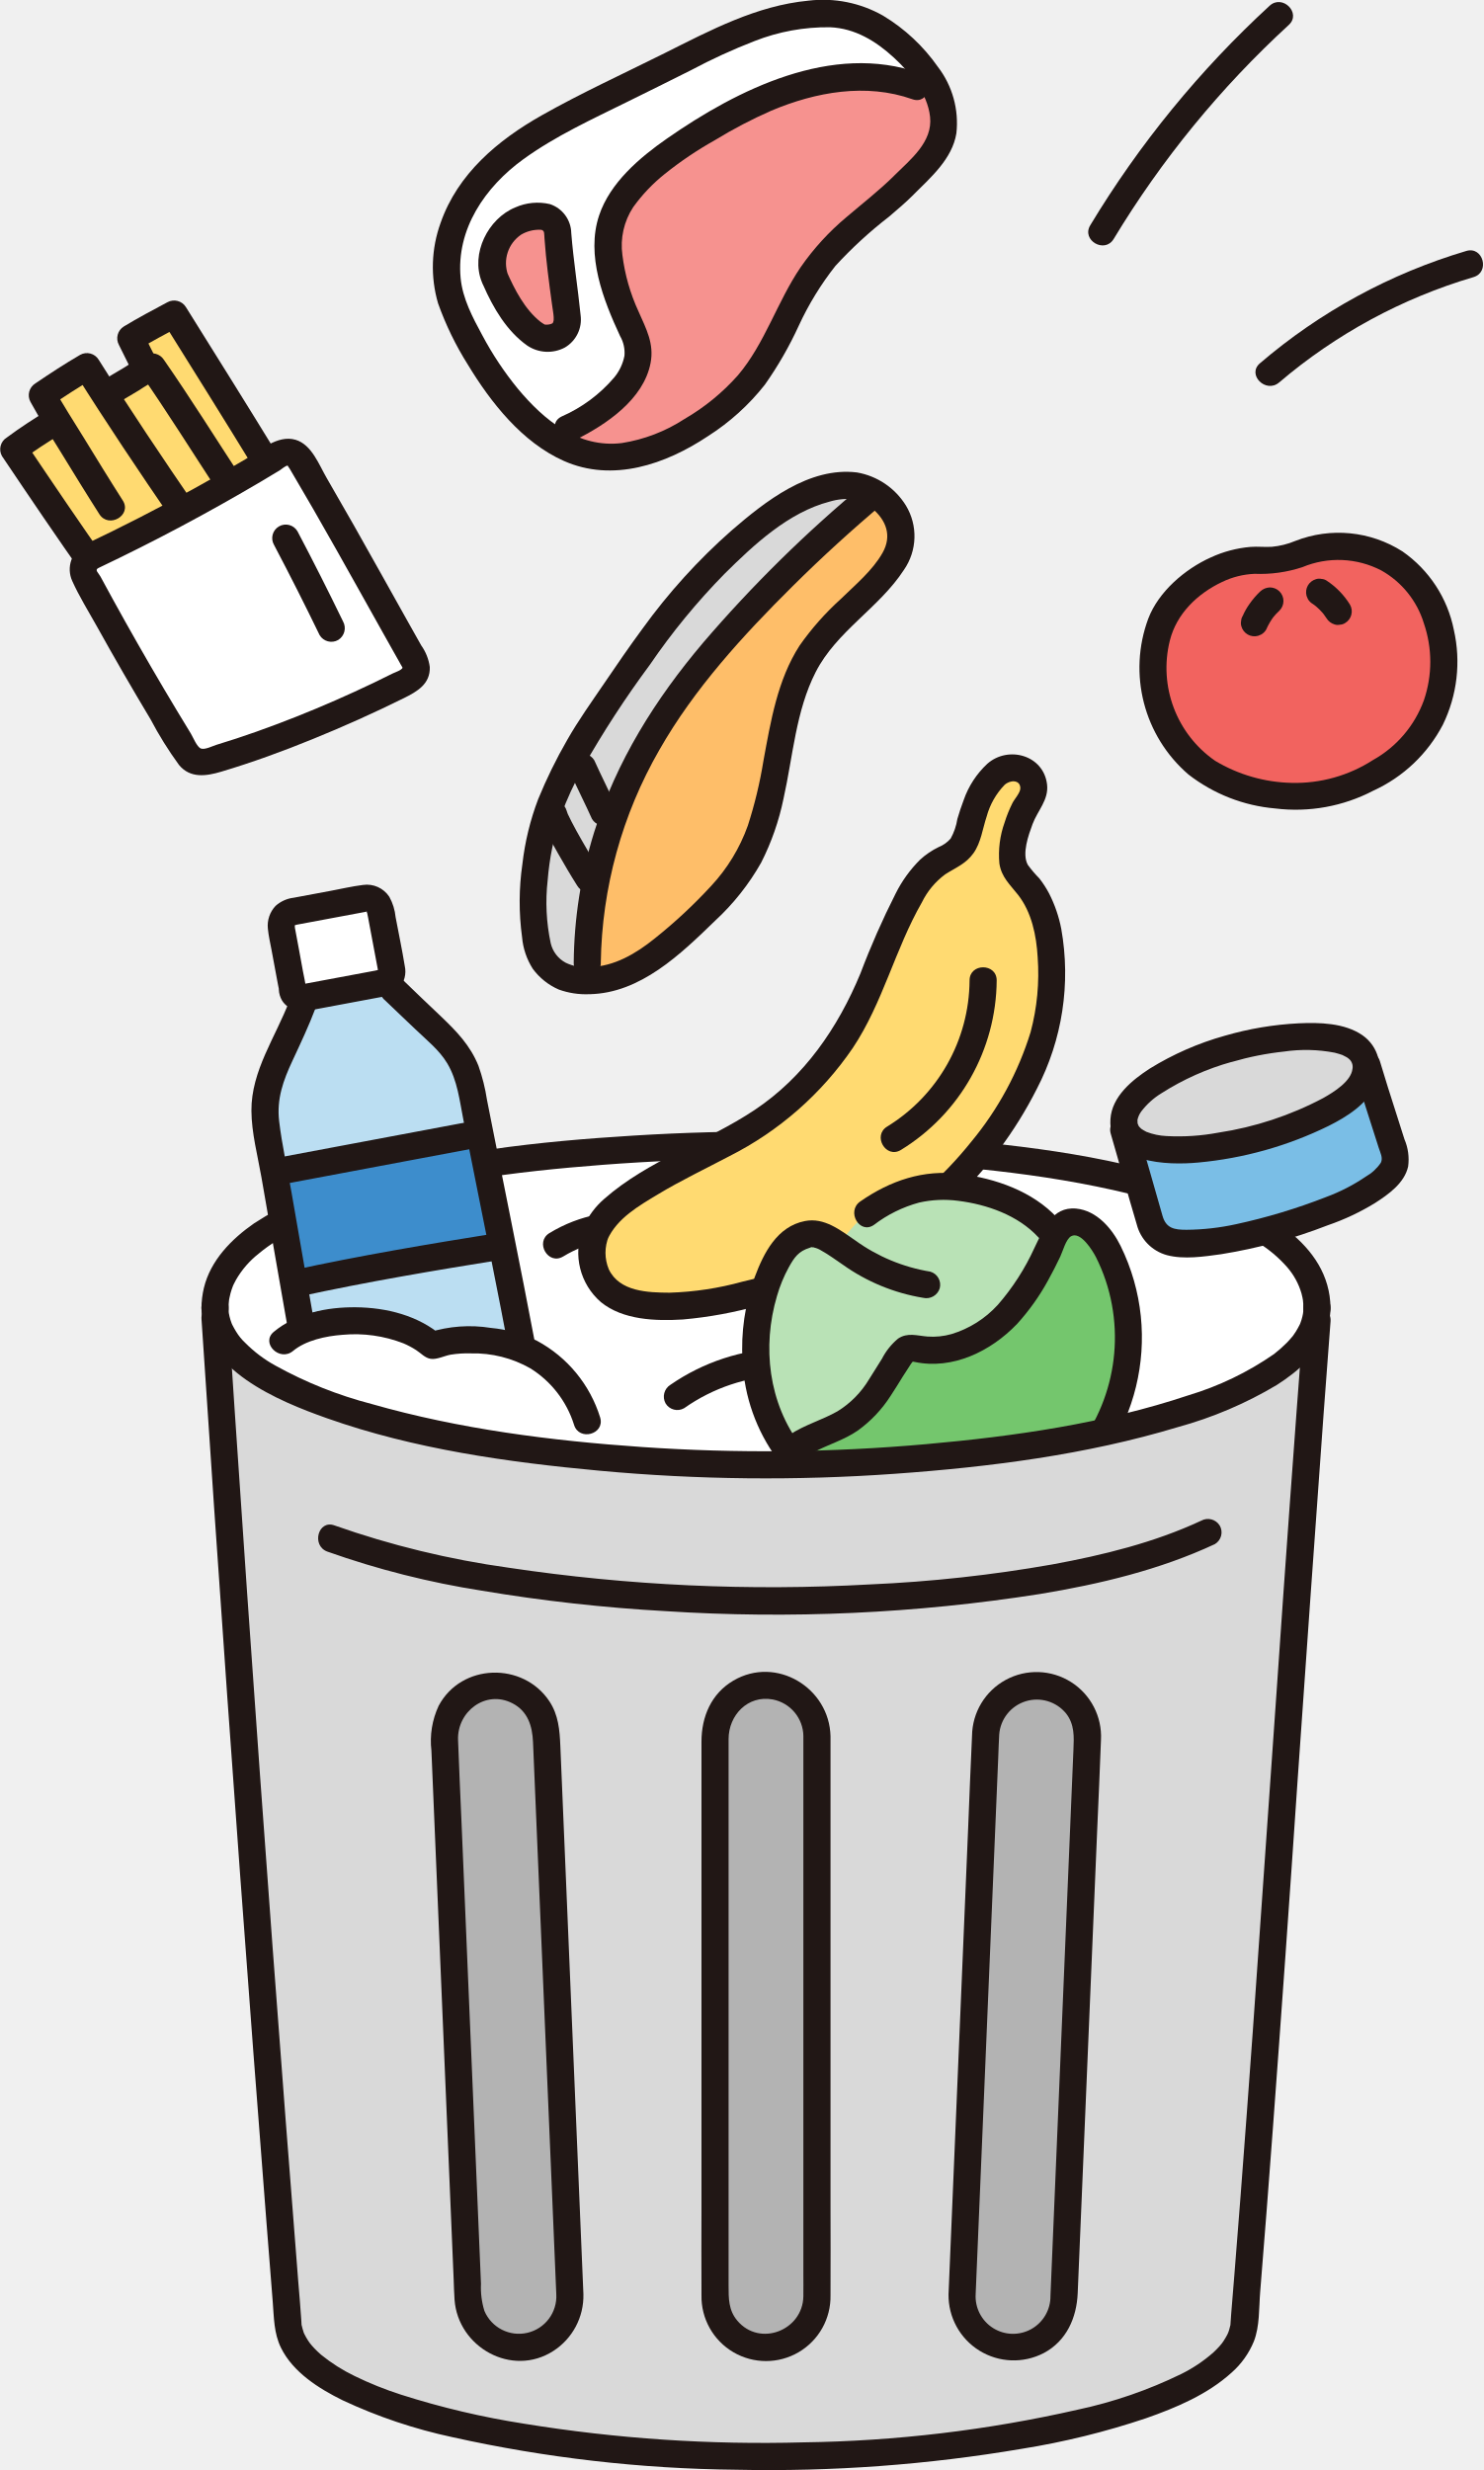
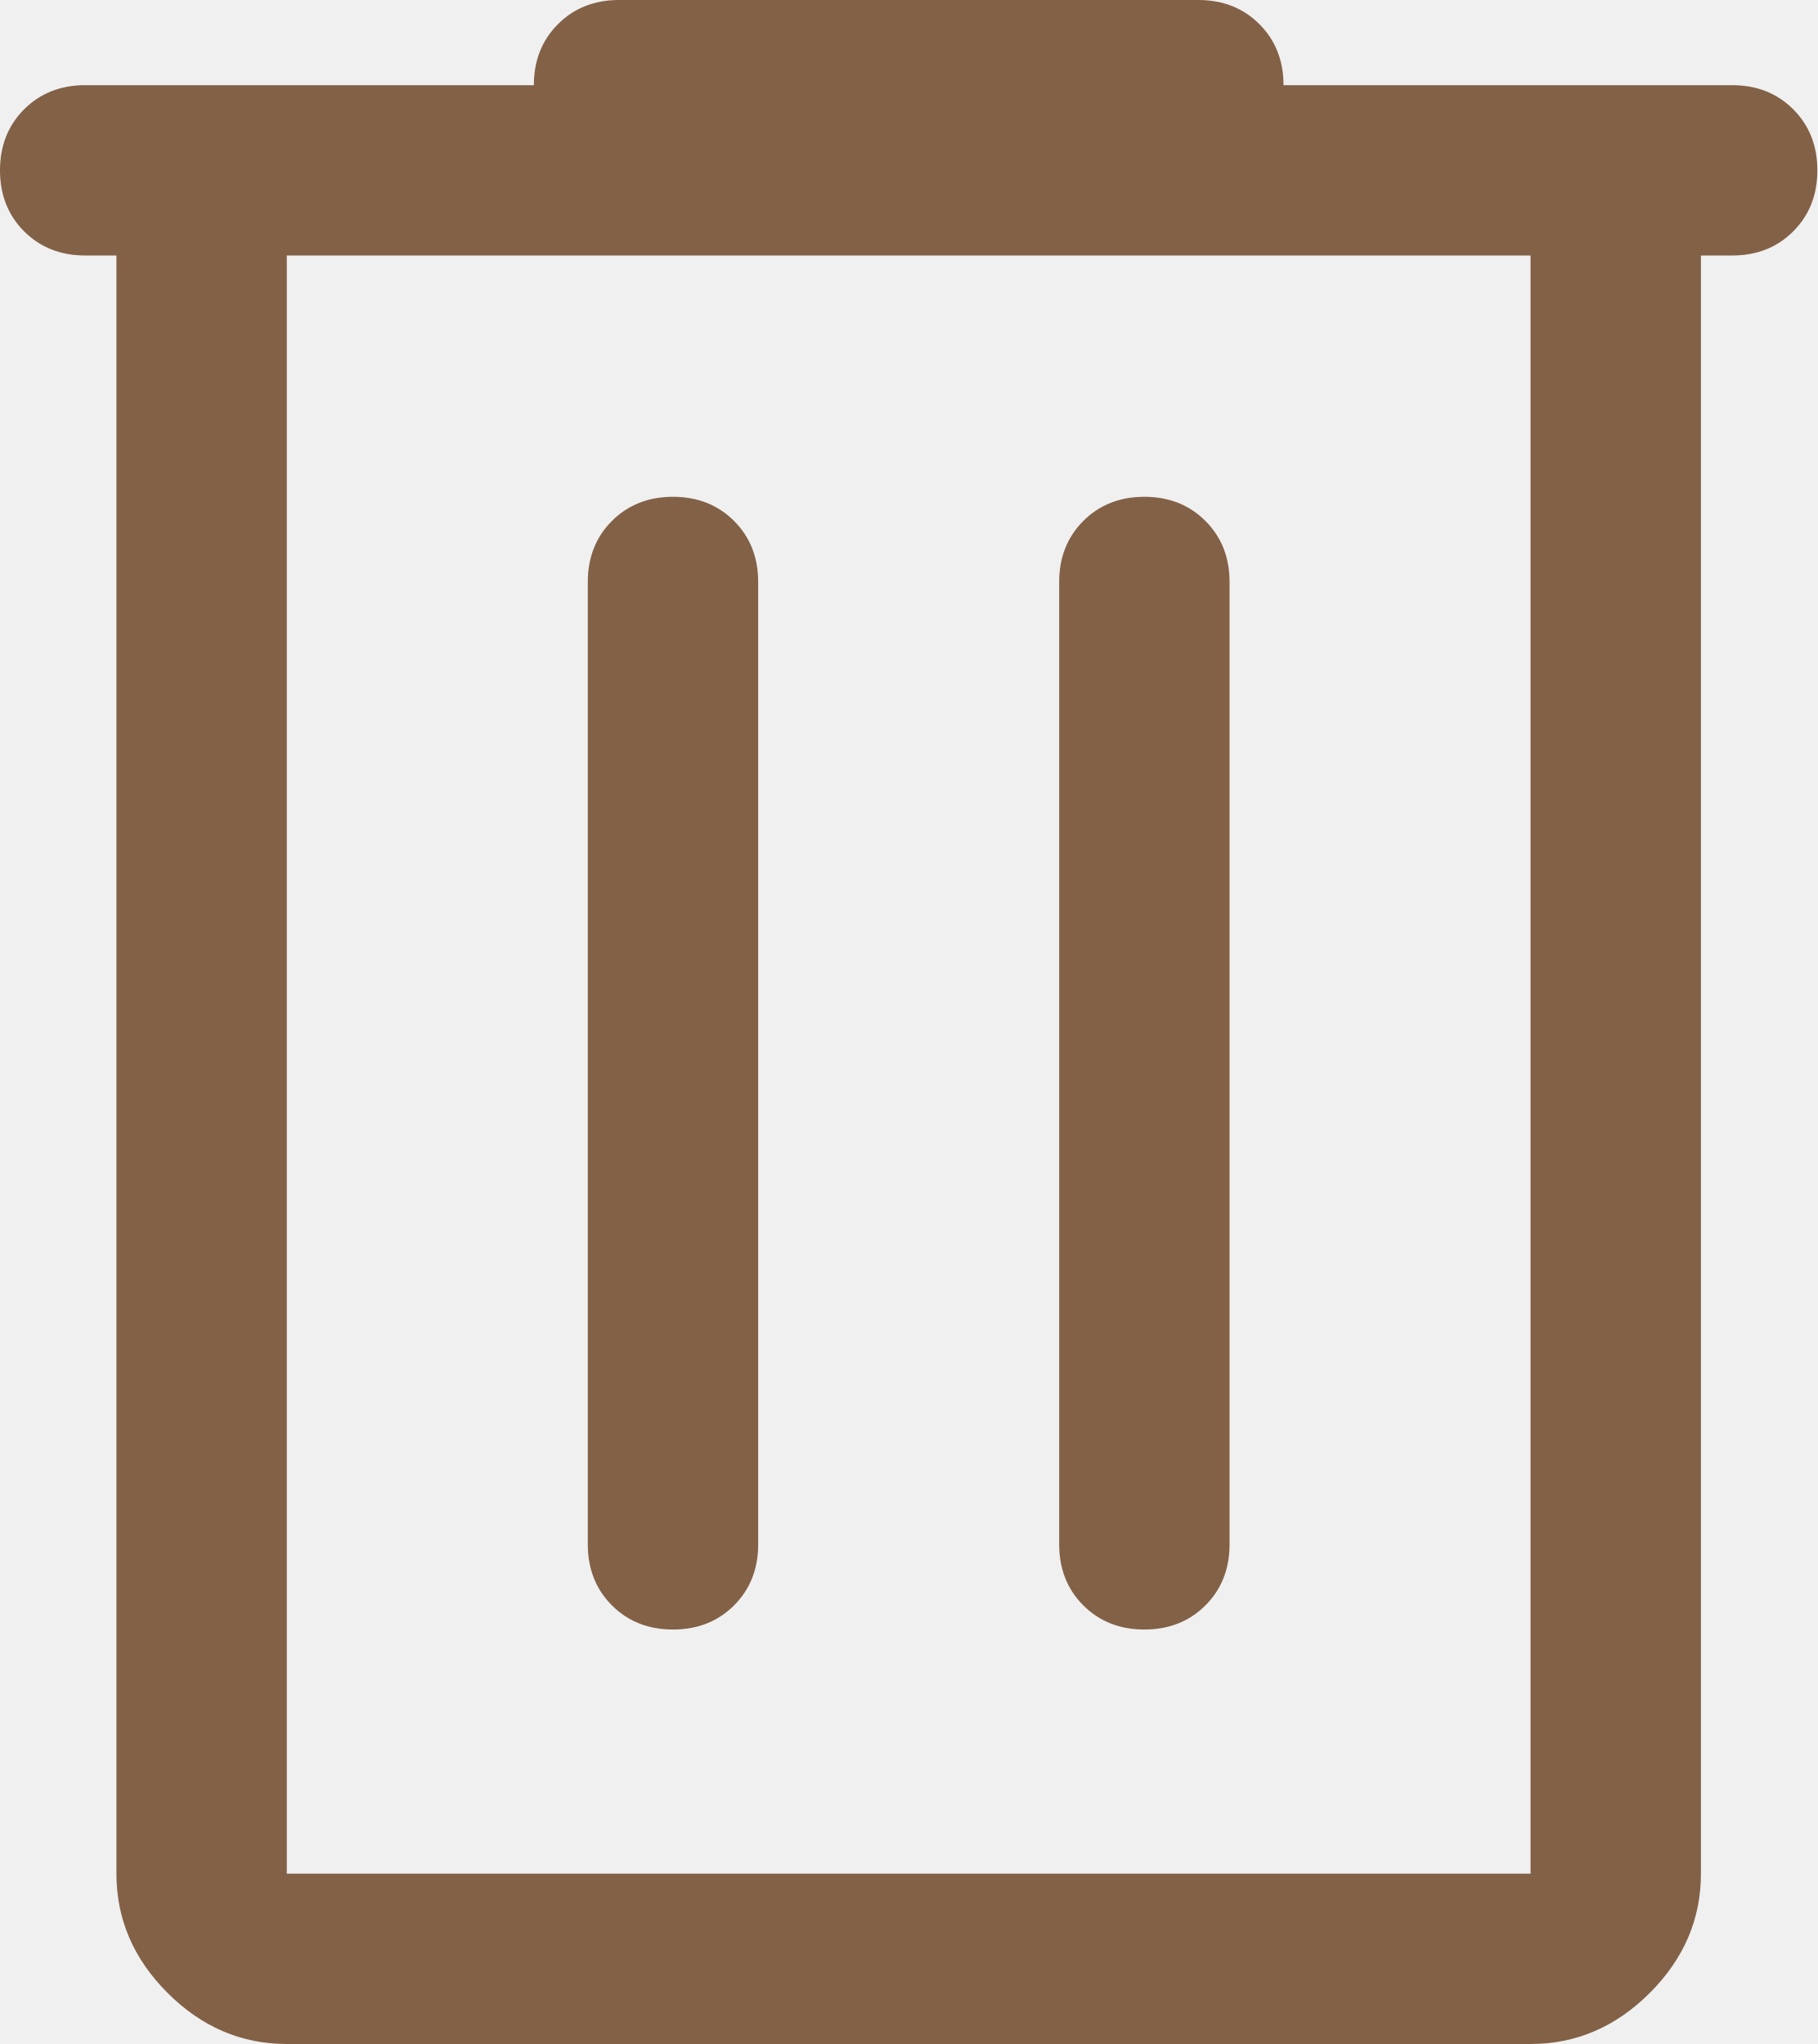
- <svg xmlns="http://www.w3.org/2000/svg" width="218.7" height="364.257" viewBox="0 0 218.7 364.257" style="color: initial !important;">
-   <defs>
-     <style>.a{fill:#febe69;}.b{fill:#ffffff;}.c{fill:#211715;}.d{fill:#ffda71;}.e{fill:#d9d9d9;}.f{fill:#7abee6;}.g{fill:#bbdef2;}.h{fill:#3d8dcc;}.i{fill:#f2635f;}.j{fill:#b9e2b6;}.k{fill:#74c66d;}.l{fill:#f6928f;}.m{fill:#b3b3b3;}</style>
-   </defs>
-   <path class="a" d="M132.732,77.6a7.331,7.331,0,0,0-2.693-4.018l-1.062-.858c-10.943,9.128-23.938,22.127-31,32.835a66.636,66.636,0,0,0-11.337,39.05l.267.011c5.1,0,9.442-3.282,13.261-6.7,3.768-3.369,7.6-6.823,10.078-11.23,5.594-9.968,3.465-23.4,10.682-32.266,2.721-3.342,7.731-7.427,10.29-10.895A7.186,7.186,0,0,0,132.732,77.6Z" />
-   <path class="b" d="M31.762,191.81c1.766-17.081,45.714-22.933,81.2-22.933,36.215,0,81.251,6.1,81.251,24.007,0,15.47-46.151,23.17-81.251,23.148-35.1.022-81.251-7.678-81.251-23.148A10.578,10.578,0,0,1,31.762,191.81Z" />
-   <path class="c" d="M196.209,192.884c-.083-9.63-10.358-14.73-18.137-17.585-12.749-4.677-26.665-6.365-40.126-7.446a315.615,315.615,0,0,0-44.552-.383c-13.88.852-28.06,2.378-41.409,6.446a51.636,51.636,0,0,0-14.5,6.482c-3.345,2.327-6.432,5.455-7.418,9.537a13.194,13.194,0,0,0-.357,2.949c-.022,2.574,3.978,2.577,4,0a10.391,10.391,0,0,1,.078-1.272c-.047.354.011-.045.041-.177.052-.233.1-.466.161-.7a10.688,10.688,0,0,1,.365-1.1c.114-.292-.122.267.008-.02.037-.082.074-.165.114-.246.11-.217.218-.434.337-.647a13.365,13.365,0,0,1,3.333-3.842c3.291-2.767,7.91-4.76,12.152-6.219,12.369-4.252,25.658-5.888,38.64-6.885a316.644,316.644,0,0,1,42.615-.366c13.41.78,27.018,2.23,39.964,5.96a53.04,53.04,0,0,1,13.933,5.836,18.88,18.88,0,0,1,4.379,3.682,10.3,10.3,0,0,1,2.1,3.849c.054.2.1.405.143.608.023.1.115.687.059.265a10.391,10.391,0,0,1,.078,1.272c.022,2.572,4.022,2.579,4,0Z" />
-   <path class="c" d="M100.888,207.673A26.564,26.564,0,0,1,129.8,206.56c2.2,1.345,4.215-2.113,2.019-3.454a30.511,30.511,0,0,0-32.952,1.113,2.057,2.057,0,0,0-.718,2.737,2.017,2.017,0,0,0,2.737.717Z" />
-   <path class="c" d="M83.05,185.3c7.4-4.5,16.614-2.909,22.91,2.77,1.907,1.721,4.744-1.1,2.828-2.828-7.606-6.862-18.785-8.852-27.757-3.4-2.2,1.335-.189,4.8,2.019,3.454Z" />
-   <path class="d" d="M87.846,181.8a10.041,10.041,0,0,1,3.373-4.151,66.447,66.447,0,0,1,9.737-6c5.566-2.871,10.793-5.28,15.257-9.209a45.8,45.8,0,0,0,8.064-9.272c4.568-6.99,6.328-15.51,10.82-22.549a10.314,10.314,0,0,1,4.338-3.967,5.327,5.327,0,0,0,3.223-3.6,37.79,37.79,0,0,1,1.676-5.248,10.9,10.9,0,0,1,2.85-3.893,3.226,3.226,0,0,1,4.691.576l.037.052a2.822,2.822,0,0,1,.088,3.251,16.819,16.819,0,0,0-2.705,8.081,4.486,4.486,0,0,0,1.28,3.615c4.493,4.33,5.1,11.954,4.078,19.786-.949,7.281-6.43,15.815-8.4,18.443-11.151,14.907-25.633,21.754-43.25,24.612a29.05,29.05,0,0,1-9.983-.287,7.3,7.3,0,0,1-5.5-5.373A8.443,8.443,0,0,1,87.846,181.8Z" />
-   <path class="c" d="M89.573,182.809c1.427-3.161,4.638-4.983,7.5-6.706,3.39-2.043,6.962-3.739,10.46-5.584a48.467,48.467,0,0,0,18.229-15.973c4.432-6.643,6.23-14.575,10.185-21.465a11.333,11.333,0,0,1,3.448-4.145c1.551-.993,3.036-1.537,4.157-3.107s1.352-3.637,1.957-5.44a10.752,10.752,0,0,1,2.624-4.628c.82-.779,2.333-.791,2.337.479,0,.671-.867,1.595-1.162,2.185a19.144,19.144,0,0,0-1.161,2.877,14.083,14.083,0,0,0-.769,6.033c.308,2.038,1.559,3.1,2.754,4.63,2.013,2.571,2.71,6.011,2.893,9.2a33.377,33.377,0,0,1-1.043,11.048,47.092,47.092,0,0,1-8.724,16.134,57.679,57.679,0,0,1-15.206,13.329A66.033,66.033,0,0,1,109.524,189a45.46,45.46,0,0,1-10.778,1.637c-3.18-.018-7.39-.134-8.964-3.449a6.3,6.3,0,0,1-.007-4.853,2.014,2.014,0,0,0-1.4-2.46,2.047,2.047,0,0,0-2.46,1.4,9.64,9.64,0,0,0,2.7,10.753c3.236,2.644,8.079,2.805,12.08,2.559a61.047,61.047,0,0,0,11.5-2.132,75.13,75.13,0,0,0,10.586-3.625A60.291,60.291,0,0,0,152.9,160.581a37.049,37.049,0,0,0,3.605-23.6,19.651,19.651,0,0,0-1.8-5.229,14.553,14.553,0,0,0-1.435-2.214,17.564,17.564,0,0,1-1.7-2c-.9-1.638.106-4.394.7-6,.744-2.006,2.4-3.562,2.142-5.839-.5-4.35-5.736-5.78-8.811-3.064a13.234,13.234,0,0,0-3.484,5.342q-.52,1.376-.932,2.788a8.639,8.639,0,0,1-.993,2.9,4.6,4.6,0,0,1-1.777,1.259,11.494,11.494,0,0,0-2.732,1.857,19.044,19.044,0,0,0-3.615,5.018,119.184,119.184,0,0,0-5.177,11.749c-3.326,8.035-8.291,15.273-15.626,20.154-7.133,4.748-15.682,7.394-22.179,13.117a11.737,11.737,0,0,0-2.978,3.968,2.062,2.062,0,0,0,.718,2.737A2.015,2.015,0,0,0,89.573,182.809Z" />
-   <path class="c" d="M142.982,144.584a25.48,25.48,0,0,1-12.153,21.554c-2.2,1.329-.193,4.79,2.019,3.454a29.583,29.583,0,0,0,14.134-25.008c0-2.574-4-2.578-4,0Z" />
-   <path class="e" d="M181.149,154.672c-7.722,2.264-16.618,7.047-15.277,11.619,1.521,5.19,13.925,3.184,20.419,1.281,6.992-2.051,16.561-5.943,14.983-11.325C199.843,151.366,187.983,152.668,181.149,154.672Z" />
-   <path class="f" d="M201.585,157.079c.954,3.255,2.749,8.715,4.072,12.965a3.493,3.493,0,0,1-1.234,3.6c-3.45,3.174-7.924,4.755-12.308,6.2-5.809,1.919-12.34,3.787-18.5,3.475a4.192,4.192,0,0,1-3.945-2.93c-1.277-4.435-2.926-10.278-3.934-13.718l.137-.387c1.521,5.19,13.925,3.184,20.419,1.281,6.992-2.051,16.561-5.943,14.983-11.325Z" />
-   <path class="c" d="M199.656,157.611c1.152,3.906,2.439,7.772,3.663,11.656.222.705.669,1.49.312,2.206a6.583,6.583,0,0,1-2.194,2.029,27.246,27.246,0,0,1-5.875,3.026,86.983,86.983,0,0,1-13.326,4.017,35.37,35.37,0,0,1-7.264.815c-1.782,0-3-.2-3.532-2.043-1.261-4.389-2.494-8.787-3.777-13.171-.722-2.465-4.583-1.416-3.857,1.064,1.3,4.444,2.5,8.918,3.83,13.355a6.309,6.309,0,0,0,4.448,4.535c2.509.665,5.473.213,8-.138a77.083,77.083,0,0,0,15.752-4.28,35.108,35.108,0,0,0,6.924-3.26c1.994-1.281,4.363-2.944,4.9-5.41a7.574,7.574,0,0,0-.546-4q-.626-1.983-1.26-3.963c-.8-2.5-1.6-4.989-2.343-7.5-.726-2.464-4.588-1.415-3.857,1.063Z" />
-   <path class="c" d="M180.617,152.743a43,43,0,0,0-11.061,4.845c-2.6,1.683-5.592,4.115-5.8,7.463-.418,6.606,8.478,6.815,12.953,6.39a55.052,55.052,0,0,0,19.219-5.4c2.664-1.333,5.634-3.179,6.915-6a5.856,5.856,0,0,0-1.926-7.375c-2.635-1.819-6.348-1.9-9.425-1.754a47.5,47.5,0,0,0-10.871,1.83c-2.468.714-1.418,4.575,1.064,3.857a43.96,43.96,0,0,1,7.68-1.524,22.336,22.336,0,0,1,7.472.171c.335.082.984.278,1.125.339a5.991,5.991,0,0,1,.584.3,1.631,1.631,0,0,1,.34.236,1.539,1.539,0,0,1,.563,1.515c-.213,1.824-2.687,3.38-4.321,4.3a48.53,48.53,0,0,1-15.471,5.1,32.024,32.024,0,0,1-7.638.5,9.3,9.3,0,0,1-2.961-.624,7.455,7.455,0,0,1-.835-.5c.218.175-.134-.149-.18-.21-.17-.225-.031.062-.182-.3-.089-.21-.013,0,0,.034a1.435,1.435,0,0,1-.12-.414c.024.235.005-.433-.008-.33a3.258,3.258,0,0,1,.563-1.274,10.775,10.775,0,0,1,2.974-2.688,38.372,38.372,0,0,1,10.41-4.642C184.142,155.867,183.094,152.006,180.617,152.743Z" />
-   <path class="b" d="M45.593,146.987c-2.736.511-2.454-1.165-2.5-1.416-.621-3.254-1.384-7.459-1.55-8.348a2.169,2.169,0,0,1,1.706-2.794l10.32-1.927a2.125,2.125,0,0,1,2.574,1.851c.553,2.96,1.322,7.035,1.593,8.484.069.369.36,1.815-1.822,2.223l-10.32,1.927" />
-   <path class="g" d="M57.869,216.072l-.768.144c-2.689.5-6.692.53-7.951-.953-1.032-1.215-1.77-3.433-2.343-6.5-2.736-14.651-4.916-27.817-7.489-42.343a15.439,15.439,0,0,1,1.491-9.8c.279-.54.584-1.162.933-1.952.569-1.286,2.312-4.8,3.225-7.563l10.946-2.044,1.027-.192c3.526,3.506,5.071,4.833,6.067,5.828.725.724,1.3,1.252,1.824,1.7a14.045,14.045,0,0,1,4.584,7.9c2.885,14.7,5.624,27.859,8.39,42.672.662,3.543,1.22,5.99-.425,7.782-1.453,1.583-4.373,2.491-6.485,2.885Z" />
-   <path class="h" d="M71.062,168.621q-.144-.717-.287-1.437l-.612.089c-6.184,1.155-24.4,4.591-28.854,5.422l-.855.187c.974,5.575,1.909,11.007,2.863,16.467l.343-.088c9.557-2.087,20.363-3.911,30.022-5.457l.4-.075C73.083,178.714,72.08,173.727,71.062,168.621Z" />
-   <path class="c" d="M56.674,147.417c1.519,1.486,3.086,2.919,4.614,4.4,1.645,1.589,3.481,3.012,4.67,5,1.511,2.525,1.818,5.5,2.38,8.342q.928,4.685,1.868,9.368c1.232,6.16,2.467,12.32,3.667,18.486q.925,4.76,1.821,9.524c.248,1.322.559,2.652.7,3.99a4.3,4.3,0,0,1-.224,2.522c-1,1.79-4.075,2.333-5.883,2.683-1.614.313-3.233.6-4.849.906-3.508.655-7.144,1.674-10.716,1.867a10.944,10.944,0,0,1-3.067-.158,1.758,1.758,0,0,1-1.5-1.183c-1.235-2.345-1.487-5.272-1.96-7.839q-1.728-9.375-3.346-18.769-.93-5.34-1.854-10.68c-.608-3.5-1.418-7.019-1.83-10.543-.384-3.282.608-6,1.968-8.912,1.2-2.57,2.413-5.147,3.417-7.8a2.017,2.017,0,0,0-1.4-2.46,2.044,2.044,0,0,0-2.46,1.4c-2.024,5.351-5.65,10.331-5.613,16.243.02,3.283.921,6.625,1.484,9.849q.9,5.133,1.784,10.269c1.176,6.775,2.358,13.548,3.593,20.311.567,3.1.932,6.372,2.053,9.338.884,2.338,2.186,4.125,4.749,4.673,4.122.881,8.463-.382,12.517-1.139,4.214-.787,8.922-1.161,12.826-3.025a7,7,0,0,0,4.325-5.628c.307-2.909-.689-6.073-1.225-8.908-1.267-6.7-2.589-13.392-3.925-20.079q-1.156-5.793-2.316-11.586-.567-2.844-1.128-5.688a27.347,27.347,0,0,0-1.254-5.013c-1.229-3.04-3.232-5.089-5.555-7.309-1.836-1.755-3.69-3.492-5.506-5.269-1.842-1.8-4.673,1.025-2.829,2.829Z" />
-   <path class="c" d="M45.061,145.058a4.51,4.51,0,0,1-.6.019c.07,0,.271.1.127.01-.236-.148.313.211.109.06a1.023,1.023,0,0,1,.392.6c.012.414.015-.048,0-.172-.07-.772-.264-1.543-.406-2.3-.4-2.138-.767-4.284-1.186-6.418-.02-.1-.027-.439-.021-.073.006.387.008-.077,0-.182-.005-.088.01-.173.009-.26,0,.094-.127.43-.008.123.018-.046.074-.286-.01-.035-.1.285.036-.113.1-.158.031-.022-.247.245-.258.26.039-.053.32-.144.033-.053.166-.053.332-.091.5-.127.2-.042.407-.075.61-.113l4.748-.887,4.446-.83c.108-.02.441-.078.4-.073-.179.023.315-.089.075,0-.207.079.1.028.082.036.075-.039-.378-.053-.05.007l-.172-.129q.186.2.034.008c-.063-.262.051.178.135.245-.22-.176-.106-.361-.063-.15.014.065.047.128.062.194.107.469.188.943.276,1.416q.648,3.461,1.3,6.92c.025.133.044.271.076.4.076.314-.052-.549-.03-.223.012.17-.048.6.042-.041-.059.422.025-.039.2-.23-.215.24,0,.033.065-.011a1.733,1.733,0,0,1-.313.177c.269-.108-.418.071-.412.069-.186.039-.374.07-.561.105l-9.738,1.818a2.02,2.02,0,0,0-1.4,2.461,2.044,2.044,0,0,0,2.461,1.4L56,147.072a5,5,0,0,0,2.85-1.343,3.716,3.716,0,0,0,.84-3.282c-.392-2.406-.9-4.8-1.35-7.194a7.718,7.718,0,0,0-.927-3,3.965,3.965,0,0,0-3.88-1.749c-1.6.2-3.186.573-4.768.868L43.3,132.392a4.824,4.824,0,0,0-2.666,1.206,4.232,4.232,0,0,0-1.132,3.346c.1,1.071.357,2.14.551,3.2q.456,2.483.922,4.962c.032.169.058.34.1.506.081.364.038.146.028.031.009.1.008.2.016.295a3.486,3.486,0,0,0,.468,1.6c.989,1.6,2.878,1.658,4.543,1.38a2.015,2.015,0,0,0,1.4-2.46,2.048,2.048,0,0,0-2.461-1.4Z" />
-   <path class="b" d="M41.021,198.419,37.1,201.465c9.558,7.063,30.508,11.553,51.928,13.48l-2.448-5.366c-1.784-6.341-7.673-10.257-10.534-11.007-3.867-1.014-8.519-1.527-12.27-.147-5.525-4.9-17.314-4.6-21.98-.6Z" />
-   <path class="c" d="M41.84,174.623c9.62-1.8,19.234-3.624,28.854-5.421,2.528-.472,1.457-4.328-1.063-3.857-9.62,1.8-19.234,3.624-28.854,5.421-2.527.472-1.457,4.328,1.063,3.857Z" />
-   <path class="c" d="M44.191,191.19c9.941-2.163,19.98-3.848,30.023-5.458a2.016,2.016,0,0,0,1.4-2.46,2.05,2.05,0,0,0-2.461-1.4c-10.042,1.609-20.081,3.295-30.022,5.458-2.514.547-1.45,4.4,1.063,3.857Z" />
-   <path class="i" d="M191.534,81.708a12.383,12.383,0,0,1-5.471.931c-5.1-.34-11.509,2.992-14.658,8.766a18.586,18.586,0,0,0,7.986,23.241,27.253,27.253,0,0,0,11.25,2.814,18.616,18.616,0,0,0,7.707-1.2c3.528-1.345,7.681-3.537,10.21-6.556A18.659,18.659,0,0,0,212.7,94.634c-.877-5.431-3.842-10.67-9.318-12.854A15.087,15.087,0,0,0,191.534,81.708Z" />
-   <path class="c" d="M191,79.78a11.679,11.679,0,0,1-3.431.856c-1.056.069-2.108-.065-3.164.018a17.5,17.5,0,0,0-5.871,1.562c-3.8,1.71-7.694,5.045-9.2,9.018a20.779,20.779,0,0,0,5.913,22.97,24.253,24.253,0,0,0,12.812,5.022,24.7,24.7,0,0,0,14.471-2.627,21.767,21.767,0,0,0,10.246-9.717A21.2,21.2,0,0,0,214.4,92.893a18.49,18.49,0,0,0-7.575-11.572A17.5,17.5,0,0,0,191,79.78a2.06,2.06,0,0,0-1.4,2.46,2.014,2.014,0,0,0,2.46,1.4,13.759,13.759,0,0,1,11.655.492,13.451,13.451,0,0,1,6.263,7.791,17.505,17.505,0,0,1,.006,11.341,16.587,16.587,0,0,1-7.521,8.827,21.141,21.141,0,0,1-12,3.361A22.848,22.848,0,0,1,179.2,112.2a16.657,16.657,0,0,1-6.686-17.724c.984-3.968,4.09-6.946,7.725-8.66a12.156,12.156,0,0,1,4.774-1.192,19.931,19.931,0,0,0,7.049-.984,2.059,2.059,0,0,0,1.4-2.46A2.016,2.016,0,0,0,191,79.78Z" />
-   <path class="c" d="M185.854,87.213a12.038,12.038,0,0,0-1.6,1.866,9.513,9.513,0,0,0-.986,1.744,1.477,1.477,0,0,0-.238.743,1.526,1.526,0,0,0,.036.8,2,2,0,0,0,2.46,1.4l.478-.2a2.014,2.014,0,0,0,.718-.717,9.657,9.657,0,0,1,1.212-2.049l-.312.4a9.786,9.786,0,0,1,1.063-1.157,2,2,0,0,0,0-2.828,2.012,2.012,0,0,0-1.414-.586,2.147,2.147,0,0,0-1.414.586Z" />
-   <path class="c" d="M193.593,89.062q.254.171.5.357l-.405-.312a9.653,9.653,0,0,1,1.729,1.728l-.313-.4q.273.356.512.734a2.1,2.1,0,0,0,1.195.919,1.516,1.516,0,0,0,.8.036,1.492,1.492,0,0,0,.744-.237,2,2,0,0,0,.717-2.737,11.436,11.436,0,0,0-3.455-3.538,1.5,1.5,0,0,0-.744-.238,1.526,1.526,0,0,0-.8.036,2.047,2.047,0,0,0-1.195.919,2.018,2.018,0,0,0-.2,1.541l.2.478a2.008,2.008,0,0,0,.718.718Z" />
-   <path class="j" d="M131.542,201.779c-2.275,3.617-3.982,6.985-8.852,8.962-2.517,1.021-5.409,2.412-6.316,3.462-7.87-10.168-5.037-24.752-.287-30.545A5.359,5.359,0,0,1,119.238,182c1.355-.273,2.721.5,4.428,1.66a23.1,23.1,0,0,1,4.2-4.754c3.334-2.334,5.486-3.4,9.472-3.889,4.339-.528,14.289,1.385,18.209,7.343-.064.12-.121.243-.179.365-1.852,3.959-3.84,7.955-6.826,11.128q-.276.292-.563.576c-3.3,3.257-8.043,5.405-12.591,4.49a2.992,2.992,0,0,0-1.39-.086,2.42,2.42,0,0,0-1.206,1.044C132.348,200.517,131.936,201.152,131.542,201.779Z" />
-   <path class="k" d="M148.547,193.857q-.276.292-.563.576c-3.3,3.257-8.043,5.405-12.591,4.49a2.992,2.992,0,0,0-1.39-.086,2.42,2.42,0,0,0-1.206,1.044c-3.034,4.305-4.392,8.54-10.107,10.86-3.1,1.256-6.761,3.072-6.6,4.129a12.848,12.848,0,0,0,7,9.2,24.915,24.915,0,0,0,10.93,2.247,44.94,44.94,0,0,0,11.912-1.981l4.425-1.368A28.457,28.457,0,0,0,163.137,184c-1.294-2.441-4.309-4.949-6.464-3.219a5.22,5.22,0,0,0-1.3,1.949C153.521,186.688,151.533,190.684,148.547,193.857Z" />
-   <path class="c" d="M147.132,192.443a15.12,15.12,0,0,1-6.825,4.3,10.174,10.174,0,0,1-3.545.359c-1.538-.123-2.924-.634-4.328.308a9.535,9.535,0,0,0-2.364,2.953c-.646,1.01-1.257,2.041-1.91,3.046a13.924,13.924,0,0,1-4.653,4.717c-2.282,1.3-4.861,1.993-7.064,3.465a5.786,5.786,0,0,0-2.046,2c-.619,1.189-.13,2.7.29,3.885a15.9,15.9,0,0,0,10.171,9.48c5.526,1.84,11.454,1.568,17.1.449a66.26,66.26,0,0,0,6.683-1.812,23.393,23.393,0,0,0,7.3-3.686,30.639,30.639,0,0,0,9.313-38.172c-1.251-2.552-3.514-5.209-6.532-5.5-3.655-.347-4.882,3.175-6.2,5.851a34.658,34.658,0,0,1-5.38,8.351c-1.743,1.889,1.078,4.725,2.829,2.828a33.429,33.429,0,0,0,4.585-6.435c.641-1.151,1.232-2.328,1.8-3.514.361-.749.835-2.58,1.606-3.009,1.392-.775,3.168,2.136,3.648,3.068a26.08,26.08,0,0,1,2.364,7.041,26.653,26.653,0,0,1-9.405,25.52,17.764,17.764,0,0,1-5.675,3.39c-1.827.564-3.648,1.169-5.5,1.648a32.74,32.74,0,0,1-15.024.781c-3.939-.856-7.7-2.844-9.518-6.629a8.54,8.54,0,0,1-.479-1.259,6.023,6.023,0,0,0-.2-.751l-.081-.388-.17.734c.069.113-.115-.009.163-.139.025-.012.477-.348.381-.28a14.133,14.133,0,0,1,1.53-.889c2.128-1.12,4.495-1.8,6.484-3.174a18.749,18.749,0,0,0,4.863-5.136c.63-.94,1.21-1.912,1.81-2.871.314-.5.631-1,.962-1.489a4.673,4.673,0,0,1,.413-.6q.222-.172-.062-.108l.4.07c5.632,1.2,11.266-1.582,15.1-5.581C151.743,193.413,148.918,190.58,147.132,192.443Z" />
-   <path class="c" d="M118.1,213.192c-4.771-6.276-5.732-14.6-3.519-22.067a20.757,20.757,0,0,1,1.747-4.244c.81-1.452,1.425-2.364,3.089-2.87.568-.172-.107-.113.419-.061.31.03-.3-.144.226.031a3.265,3.265,0,0,1,1.041.434c1.117.614,2.144,1.388,3.2,2.1a28.32,28.32,0,0,0,11.818,4.876,2.067,2.067,0,0,0,2.461-1.4,2.015,2.015,0,0,0-1.4-2.46,26.015,26.015,0,0,1-11.075-4.618c-2.207-1.508-4.553-3.4-7.4-2.843-4.111.8-6.077,4.695-7.414,8.282a30.486,30.486,0,0,0-1.787,12.369,26.509,26.509,0,0,0,5.141,14.484,2.064,2.064,0,0,0,2.736.718,2.014,2.014,0,0,0,.718-2.737Z" />
-   <path class="c" d="M128.881,180.637a19.249,19.249,0,0,1,6.654-3.288,16.338,16.338,0,0,1,5.769-.261c4.265.532,8.815,2.135,11.792,5.347,1.753,1.892,4.577-.941,2.828-2.828-3.648-3.937-9.122-5.827-14.33-6.483-5.423-.684-10.3.98-14.732,4.059-2.1,1.459-.1,4.928,2.019,3.454Z" />
-   <path class="c" d="M43.205,199.236c1.9-1.581,4.825-2.2,7.3-2.387a19.7,19.7,0,0,1,8.992,1.259,12.348,12.348,0,0,1,1.87.993c.7.447,1.3,1.162,2.143,1.289.918.138,2.03-.451,2.942-.612a15.61,15.61,0,0,1,2.993-.19,16.874,16.874,0,0,1,8.768,2.207,15.143,15.143,0,0,1,6.438,8.316c.729,2.463,4.59,1.414,3.857-1.063a19.321,19.321,0,0,0-9.3-11.309,19.528,19.528,0,0,0-6.811-1.907,19.9,19.9,0,0,0-9.155.665l1.946.514C61.69,194,57,192.83,52.459,192.787c-4.224-.04-8.765.865-12.083,3.62-1.982,1.647.861,4.463,2.829,2.829Z" />
-   <path class="c" d="M164.234,35.24A143.6,143.6,0,0,1,190.061,3.674c1.9-1.745-.935-4.568-2.828-2.828A147.383,147.383,0,0,0,160.78,33.221c-1.333,2.21,2.124,4.223,3.454,2.019Z" />
-   <path class="c" d="M188.633,56.405A78.422,78.422,0,0,1,217.3,40.866c2.462-.729,1.414-4.591-1.064-3.857A83.181,83.181,0,0,0,185.8,53.576c-1.959,1.676.882,4.494,2.829,2.829Z" />
-   <path class="b" d="M133.269,27.332c-2.359,2.363-6.643,5.628-9.074,7.916-8.721,8.208-8.573,17.628-17.094,24.594-6.634,5.422-15.355,9.884-23.144,6.315S69.449,52.079,66.466,44.047A18.6,18.6,0,0,1,68.8,29.4c2.62-4.352,6.813-7.527,11.175-10.129s14.622-7.418,22.7-11.549a62.864,62.864,0,0,1,10.168-4.276,27.518,27.518,0,0,1,10.042-1.4A14.311,14.311,0,0,1,130.384,4.8c4.9,3.429,9.345,8.98,8.752,14.148C138.773,22.111,136.2,24.393,133.269,27.332Z" />
-   <path class="l" d="M85.6,62.221c6.377-3.592,9.974-8.544,7.949-12.846-1.922-4.081-3.18-7.041-3.718-11.335-.8-6.409,2.155-9.447,5.967-13.078,2.422-2.308,7.975-5.854,13.5-8.74,7.195-3.76,17.1-6.7,25.782-3.519l2.884.493a10.428,10.428,0,0,1,1.171,5.751c-.363,3.164-2.933,5.446-5.867,8.385-2.359,2.363-6.643,5.628-9.074,7.916-8.721,8.208-8.573,17.628-17.094,24.594-6.634,5.422-15.355,9.884-23.144,6.315A18.777,18.777,0,0,1,81.085,64.5l2.738-1.352Q84.744,62.705,85.6,62.221Z" />
-   <path class="c" d="M131.855,25.918c-2.208,2.184-4.674,4.092-7.033,6.106a37.365,37.365,0,0,0-6.752,7.387c-3.455,5.074-5.253,11.22-9.246,15.933a31.953,31.953,0,0,1-7.871,6.438,23.63,23.63,0,0,1-9.268,3.559c-6.419.771-11.452-3.372-15.32-8.017a47.907,47.907,0,0,1-5.231-7.863c-1.424-2.627-2.923-5.442-3.206-8.46-.676-7.212,3.624-13.442,9.243-17.513,4.747-3.44,10.163-5.909,15.4-8.5,3.109-1.538,6.223-3.067,9.32-4.63a85.731,85.731,0,0,1,9.377-4.3,29.364,29.364,0,0,1,11.142-2.039c3.679.155,6.762,2.042,9.411,4.482,2.448,2.256,4.948,5.271,5.334,8.709.421,3.748-2.918,6.327-5.3,8.7-1.824,1.821,1,4.65,2.828,2.828,2.57-2.566,5.746-5.3,6.356-9.086a13.591,13.591,0,0,0-2.717-9.775,26.629,26.629,0,0,0-8.089-7.564A17.939,17.939,0,0,0,119.2.1C111.566.829,104.77,4.46,98.033,7.828c-6.055,3.027-12.249,5.848-18.145,9.181C73.407,20.671,67.5,25.637,64.98,32.857A19.089,19.089,0,0,0,64.6,44.732,45.665,45.665,0,0,0,69,53.784c3.394,5.6,8.006,11.453,14.136,14.183,7.218,3.216,15.04.507,21.263-3.642a33.755,33.755,0,0,0,8.394-7.59,54.34,54.34,0,0,0,5-8.7,43.962,43.962,0,0,1,5.4-8.815,63.141,63.141,0,0,1,7.893-7.251c1.232-1.04,2.457-2.091,3.6-3.225C136.516,26.933,133.688,24.105,131.855,25.918Z" />
-   <path class="c" d="M135.613,10.775c-12.881-4.566-26.843,2.4-37.263,9.663-4.034,2.811-8.4,6.521-10,11.334-1.963,5.891.624,12.465,3.092,17.784a4.952,4.952,0,0,1,.647,2.907,7.135,7.135,0,0,1-1.5,3.188,21.5,21.5,0,0,1-7.774,5.774c-2.308,1.141-.284,4.592,2.019,3.454,4.543-2.245,10.079-5.972,11.108-11.352.546-2.858-.648-5.029-1.769-7.572a28.105,28.105,0,0,1-2.386-8.337,10.3,10.3,0,0,1,1.589-7.066,24.79,24.79,0,0,1,4.657-4.9,54.036,54.036,0,0,1,7.383-4.976,69.644,69.644,0,0,1,8.345-4.362c6.532-2.749,13.954-4.1,20.789-1.679,2.431.862,3.477-3,1.064-3.857Z" />
-   <path class="l" d="M72.981,41.042a6.928,6.928,0,0,1,.841-6.194A6.527,6.527,0,0,1,79.237,31.9a2.528,2.528,0,0,1,3.006,2.482c.2,3.56.836,8.183,1.377,12.106a3.1,3.1,0,0,1-.948,2.818,4.1,4.1,0,0,1-2.792.529,7.328,7.328,0,0,1-2.614-1.921A22.611,22.611,0,0,1,72.981,41.042Z" />
-   <path class="c" d="M74.91,40.511A5.08,5.08,0,0,1,76.855,34.6a5.206,5.206,0,0,1,2.854-.714c.485.027.2.03.12.016.049.009.36.128.1.007.081.037.26.212.078.014.046.049.223.13.105.083-.158-.062.1.225.053.069-.065-.2.065.225.073.263.023.123.04.548.061.86.227,3.248.669,6.48,1.107,9.7.082.6.227,1.431.245,1.868a3.829,3.829,0,0,1,0,.415c-.026.35.054-.228-.023.129a.72.72,0,0,1-.184.422c.212-.155-.144.037-.261.068a2.17,2.17,0,0,1-.605.081c-.219.006-.34-.071-.157.041-.241-.148-.541-.328-.715-.465-2.3-1.814-3.816-4.745-4.992-7.428a2.013,2.013,0,0,0-2.736-.718,2.052,2.052,0,0,0-.718,2.737c1.469,3.351,3.455,6.769,6.5,8.921a5.4,5.4,0,0,0,5.539.283,4.779,4.779,0,0,0,2.323-4.771c-.411-4.045-1.052-8.049-1.377-12.106A4.582,4.582,0,0,0,81.092,30.1a8.051,8.051,0,0,0-5.1.485c-4.026,1.647-6.611,6.82-4.941,10.989a2.062,2.062,0,0,0,2.46,1.4A2.014,2.014,0,0,0,74.91,40.511Z" />
-   <path class="d" d="M7.442,60.336c-.639-1.061-1.084-1.813-1.221-2.068,2.28-1.545,4.326-2.893,6.605-4.208.4.645,1.4,2.18,2.7,4.163l.106-.079c.9-.56,4.369-2.628,5.981-3.577l-.013-.026c-.88-1.8-1.85-3.66-2.33-4.67,1.421-.869,4.94-2.78,6.42-3.57,3.15,5.04,11.06,17.75,13.58,21.87a.2.2,0,0,1,.036.018q-6.22,3.761-12.624,7.194-6.51,3.495-13.189,6.662c-.02.009-.205.1-.522.251C9.568,77.4,4.261,69.59,2.017,66.249c1.652-1.234,4.03-2.811,6.141-4.073l.308-.147C8.09,61.409,7.744,60.838,7.442,60.336Z" />
-   <path class="c" d="M16.062,83.232C11.872,77.294,7.8,71.272,3.744,65.24l-.717,2.736C5,66.513,7.063,65.169,9.168,63.9c2.2-1.325.2-4.785-2.019-3.454-2.105,1.266-4.168,2.61-6.141,4.073A2.037,2.037,0,0,0,.29,67.259C4.343,73.29,8.418,79.313,12.608,85.251a2.054,2.054,0,0,0,2.736.717,2.016,2.016,0,0,0,.718-2.736Z" />
-   <path class="c" d="M28.882,74.709c-4.888-7.131-9.733-14.335-14.329-21.658a2.035,2.035,0,0,0-2.736-.718c-2.26,1.312-4.442,2.744-6.6,4.208a2.05,2.05,0,0,0-.718,2.737c1.338,2.464,2.891,4.828,4.355,7.217,1.915,3.123,3.828,6.248,5.8,9.335,1.382,2.162,4.845.158,3.454-2.019-1.973-3.087-3.886-6.212-5.8-9.335-1.464-2.389-3.017-4.753-4.355-7.217L7.231,60c2.163-1.464,4.345-2.9,6.6-4.208L11.1,55.069C15.7,62.393,20.54,69.6,25.428,76.727a2.052,2.052,0,0,0,2.737.718,2.018,2.018,0,0,0,.717-2.736Z" />
-   <path class="c" d="M35.545,70.368C31.773,64.6,28.112,58.737,24.181,53.074a2.075,2.075,0,0,0-2.737-.717,31.257,31.257,0,0,0-3,1.767c-1.274.759-2.552,1.514-3.815,2.293-2.187,1.349-.18,4.81,2.019,3.454,1.263-.779,2.541-1.534,3.815-2.293a31.257,31.257,0,0,1,3.005-1.767l-2.736-.718c3.932,5.663,7.592,11.525,11.364,17.294,1.4,2.146,4.868.144,3.454-2.019Z" />
-   <path class="c" d="M23.329,53.531c-.767-1.561-1.577-3.1-2.33-4.67L20.281,51.6c2.093-1.267,4.263-2.417,6.42-3.57l-2.736-.718c4.547,7.277,9.1,14.551,13.58,21.87,1.341,2.192,4.8.185,3.454-2.019-4.479-7.319-9.033-14.593-13.58-21.87a2.046,2.046,0,0,0-2.737-.717c-2.157,1.153-4.327,2.3-6.42,3.57a2.052,2.052,0,0,0-.717,2.736c.753,1.568,1.563,3.109,2.33,4.67,1.134,2.311,4.585.286,3.454-2.019Z" />
-   <path class="b" d="M13.5,82.045q6.677-3.166,13.189-6.662Q34.1,71.4,41.29,66.994a2.111,2.111,0,0,1,2.918.714C50.081,77.591,55.481,87.544,61.1,97.465a2.109,2.109,0,0,1-.877,2.92,174.511,174.511,0,0,1-29.307,11.83,3.11,3.11,0,0,1-2.377-.119,3.492,3.492,0,0,1-1.115-1.274q-7.852-12.7-14.918-25.857a2.118,2.118,0,0,1,.968-2.911Z" />
-   <path class="c" d="M14.505,83.771Q26.831,77.916,38.59,70.958q1.346-.8,2.682-1.61c.236-.143.867-.714,1.18-.684-.086-.008.178.3.28.477,1.146,1.985,2.323,3.952,3.466,5.939,2.315,4.022,4.586,8.069,6.85,12.119q1.666,2.979,3.332,5.958.835,1.491,1.673,2.978.419.746.84,1.489c.118.21.226.438.36.638.2.291.059.356.143.172-.194.428-1.048.665-1.47.876q-1.421.711-2.853,1.4-2.771,1.324-5.583,2.558-5.772,2.535-11.718,4.647c-1.93.682-3.873,1.327-5.833,1.919-.582.176-1.728.773-2.315.55s-1.171-1.7-1.482-2.207Q24.115,101.6,20.3,94.91q-1.85-3.242-3.648-6.512-.928-1.687-1.844-3.383c-.288-.533-.9-.961-.3-1.244,2.324-1.1.3-4.551-2.019-3.453a4.128,4.128,0,0,0-1.837,5.36c1.025,2.277,2.382,4.453,3.6,6.635q3.861,6.945,7.948,13.761a54.233,54.233,0,0,0,4.2,6.738c1.649,2,4.006,1.653,6.221.992,4.569-1.362,9.056-3,13.473-4.8q6.851-2.779,13.486-6.059c1.954-.972,3.893-2.083,3.8-4.588a7.127,7.127,0,0,0-1.265-3.182q-1.02-1.806-2.033-3.616c-2.624-4.681-5.229-9.373-7.874-14.042q-1.992-3.515-4.021-7.008c-1.139-1.956-2.215-4.947-4.592-5.65-2.676-.792-5.277,1.613-7.429,2.885q-3.834,2.263-7.734,4.412Q20.58,76.48,12.486,80.318C10.162,81.422,12.189,84.871,14.505,83.771Z" />
-   <path class="c" d="M40.416,80.37q3.471,6.59,6.718,13.292a2.018,2.018,0,0,0,2.736.717,2.041,2.041,0,0,0,.718-2.736q-3.247-6.7-6.718-13.292a2,2,0,0,0-3.454,2.019Z" />
-   <path class="e" d="M79.779,141.035a5.189,5.189,0,0,1-.4-1.05c-1.439-5.494-.73-13.37,1.233-19.73a66.978,66.978,0,0,1,6.913-13.612c8.56-12.535,13.98-21.36,26.1-30.5,4.178-3.15,10.049-5.517,13.953-4.182a8.082,8.082,0,0,1,1.4.758c-10.943,9.128-23.938,22.127-31,32.835a66.675,66.675,0,0,0-11.341,39.05c-1.623-.058-2.389.091-3.918-.73A6.816,6.816,0,0,1,79.779,141.035Z" />
-   <path class="c" d="M86.911,142.617a6.7,6.7,0,0,1-3.493-.644,4.4,4.4,0,0,1-2.2-2.859,28.747,28.747,0,0,1-.453-9.3,40.2,40.2,0,0,1,1.919-9.474A49.051,49.051,0,0,1,86,113.14a147.861,147.861,0,0,1,9.837-15.109,97.748,97.748,0,0,1,11.018-13.416c4.344-4.306,9.428-9.063,15.5-10.644a9.456,9.456,0,0,1,3.682-.341,5.231,5.231,0,0,1,2.595,1.363c2.077,1.734,2.92,4.037,1.53,6.513-1.476,2.629-4.035,4.737-6.167,6.824a41.091,41.091,0,0,0-6.081,6.876c-3.272,5.08-4.258,11.189-5.334,17.02a64.332,64.332,0,0,1-2.295,9.523,25.793,25.793,0,0,1-5.422,8.915,74.477,74.477,0,0,1-8.324,7.745c-2.766,2.227-5.979,4.143-9.621,4.208-2.571.046-2.579,4.046,0,4,7.536-.134,13.479-5.925,18.565-10.859a35.182,35.182,0,0,0,6.768-8.548,37.578,37.578,0,0,0,3.3-9.456c1.386-6.2,1.806-12.9,4.734-18.635,3.085-6.043,9.374-9.468,13.023-15.086a8.721,8.721,0,0,0,.288-9.482,10.6,10.6,0,0,0-7.233-4.88c-7.036-.856-13.534,4.283-18.5,8.578A87.65,87.65,0,0,0,94.759,92.7c-1.96,2.655-3.825,5.378-5.68,8.107s-3.8,5.445-5.441,8.327a72,72,0,0,0-4.273,8.719,39.515,39.515,0,0,0-2.327,9.564,38.612,38.612,0,0,0-.047,10.795,10.313,10.313,0,0,0,1.578,4.66,9.394,9.394,0,0,0,3.834,3.058,11.8,11.8,0,0,0,4.508.686C89.485,146.717,89.481,142.717,86.911,142.617Z" />
-   <path class="c" d="M88.6,141.984a64.759,64.759,0,0,1,8.646-31.411c5.149-9.036,12.315-16.852,19.66-24.142q6.479-6.429,13.483-12.3c1.978-1.653-.865-4.47-2.828-2.829A195.845,195.845,0,0,0,103.7,94.768c-7.052,8.323-12.813,17.5-16.083,27.973a66.634,66.634,0,0,0-3.01,19.243c-.023,2.575,3.977,2.577,4,0Z" />
-   <path class="c" d="M79.711,120.634a11.934,11.934,0,0,0,1.032,2.386c.5.971,1.026,1.923,1.566,2.869.906,1.591,1.831,3.176,2.813,4.722a2,2,0,0,0,3.454-2.019c-.962-1.514-1.868-3.066-2.757-4.623-.536-.937-1.063-1.881-1.556-2.841-.2-.38-.382-.765-.563-1.153-.076-.164-.15-.477.077.191-.026-.077-.062-.151-.09-.227a3.669,3.669,0,0,1-.119-.368,2,2,0,0,0-3.857,1.063Z" />
-   <path class="c" d="M84.19,114.154c1,2.221,2.109,4.387,3.105,6.608a2,2,0,0,0,1.195.919,2,2,0,0,0,2.461-1.4,2.3,2.3,0,0,0-.2-1.541c-1-2.221-2.11-4.387-3.106-6.608a2,2,0,0,0-1.2-.919,2.042,2.042,0,0,0-1.541.2,2.019,2.019,0,0,0-.919,1.195,2.3,2.3,0,0,0,.2,1.542Z" />
-   <path class="e" d="M194.209,194.852c-4.057,53.136-7.051,103.086-10.722,147.308,0,13.429-40.06,20.113-70.529,20.094-30.468.019-70.529-6.665-70.529-20.094-3.5-43.838-7.277-95.061-10.722-147.642v-1.634c0,15.47,46.151,23.17,81.251,23.148,35.1.022,81.251-7.678,81.251-23.148Z" />
-   <path class="c" d="M29.707,192.884c.093,9.137,11.36,13.735,18.5,16.265,12.842,4.55,26.679,6.492,40.19,7.739a266.79,266.79,0,0,0,43.589.453c14-1,28.224-2.807,41.7-6.878a58.613,58.613,0,0,0,14.6-6.215c3.253-2.072,6.485-4.893,7.562-8.744a10.213,10.213,0,0,0,.36-2.62c.026-2.575-3.974-2.577-4,0,0,.184-.012.367-.02.551-.006.128-.1.666-.011.167a8.861,8.861,0,0,1-.253,1.065c-.055.176-.118.35-.183.522-.08.214.042-.09.05-.108-.043.1-.086.2-.136.293-.179.342-.356.681-.564,1.008-.107.168-.22.331-.335.494-.255.363.049-.039-.166.221-.273.328-.556.646-.855.951a20.04,20.04,0,0,1-1.851,1.636,44.621,44.621,0,0,1-12.642,6.09c-12.433,4.156-25.664,6.045-38.679,7.2a266.716,266.716,0,0,1-41.875.421c-13.4-.923-26.94-2.643-39.886-6.345a60.709,60.709,0,0,1-14.176-5.658,19.419,19.419,0,0,1-4.447-3.344,7.8,7.8,0,0,1-1.356-1.666c-.208-.327-.385-.665-.564-1.008-.078-.149-.186-.44-.058-.11-.076-.2-.148-.4-.211-.6a8.861,8.861,0,0,1-.253-1.065c.063.353,0,.112-.005-.089s-.024-.419-.026-.629c-.026-2.573-4.026-2.579-4,0Z" />
-   <path class="c" d="M48.275,228.818a126.168,126.168,0,0,0,22.8,5.767,246.108,246.108,0,0,0,27.012,3.01,251.541,251.541,0,0,0,55.276-2.525c8.825-1.455,17.657-3.56,25.794-7.355a2.016,2.016,0,0,0,.718-2.736,2.046,2.046,0,0,0-2.737-.718c-6.92,3.228-14.479,5.076-21.961,6.451a206.4,206.4,0,0,1-26.871,2.945,261.1,261.1,0,0,1-53.3-2.463,131.773,131.773,0,0,1-25.671-6.233c-2.416-.9-3.459,2.967-1.063,3.857Z" />
-   <rect class="m" x="105.444" y="248.541" width="15.029" height="97.66" rx="7.514" />
-   <rect class="m" x="102.295" y="289.857" width="97.66" height="15.029" rx="7.514" transform="translate(-152.337 435.861) rotate(-87.591)" />
-   <rect class="m" x="67.277" y="248.541" width="15.029" height="97.66" rx="7.514" transform="translate(-12.435 3.407) rotate(-2.409)" />
-   <path class="c" d="M118.472,256.055v79.19c0,1.132.019,2.267,0,3.4-.084,5.016-6.419,7.524-9.741,3.59-1.3-1.538-1.287-3.295-1.287-5.148v-76c0-1.547-.005-3.094,0-4.64.01-3.5,2.825-6.495,6.5-5.824a5.58,5.58,0,0,1,4.532,5.431c.058,2.57,4.058,2.58,4,0-.16-7.149-7.995-11.917-14.316-8.215-3.279,1.92-4.712,5.345-4.712,9v68.366c0,4.427-.031,8.856,0,13.284a9.516,9.516,0,1,0,19.028-.014c.031-4.487,0-8.975,0-13.461V256.055c0-2.573-4-2.578-4,0Z" />
-   <path class="c" d="M143.88,338.334l.43-10.208.988-23.494,1.111-26.409.8-19.008c.048-1.132.075-2.266.143-3.4a5.565,5.565,0,0,1,9.879-3.106c1.248,1.613,1.15,3.417,1.071,5.3l-.269,6.4-.943,22.406-1.125,26.727-.858,20.394c-.065,1.545-.125,3.091-.195,4.636a5.521,5.521,0,1,1-11.032-.24c.051-2.575-3.949-2.575-4,0a9.614,9.614,0,0,0,14.034,8.685c3.365-1.785,4.861-5.2,5.015-8.84l.658-15.638,1.124-26.726,1.092-25.941c.186-4.424.4-8.848.558-13.273a9.515,9.515,0,1,0-19.016-.617c-.219,4.481-.377,8.966-.566,13.449l-1.094,26-1.122,26.679-.651,15.463-.032.759C139.772,340.908,143.772,340.9,143.88,338.334Z" />
-   <path class="c" d="M86.036,338.334l-.463-10.99-1.054-25.058-1.147-27.255-.739-17.579c-.1-2.314-.277-4.545-1.618-6.565-3.879-5.843-12.989-5.618-16.33.679a12.242,12.242,0,0,0-1.064,6.6l.289,6.88,1.008,23.964,1.163,27.626.817,19.415c.043,1.029.06,2.063.134,3.091.505,7.015,8.46,11.493,14.568,7.562a9.685,9.685,0,0,0,4.436-8.366c-.05-2.57-4.051-2.579-4,0a5.522,5.522,0,0,1-10.6,2.458,11.655,11.655,0,0,1-.506-4L70.2,319.5l-1.1-26.046-1.031-24.514c-.173-4.115-.376-8.23-.52-12.347-.146-4.181,4.063-7.435,8.008-5.411,2.3,1.181,2.949,3.389,3.048,5.742l.652,15.487,1.079,25.648L81.4,323.216l.607,14.436.029.682C82.144,340.9,86.144,340.912,86.036,338.334Z" />
-   <path class="c" d="M192.209,194.852q-2.052,26.893-3.894,53.8-1.774,25.448-3.564,50.894-.873,12.136-1.8,24.268-.448,5.835-.918,11.669-.235,2.924-.477,5.847c-.042.512-.057,1.026-.106,1.537,0-.016.064-.208-.04.163-.056.2-.1.4-.159.607-.044.152-.1.3-.157.448.141-.377-.02.046-.091.185a10.768,10.768,0,0,1-.589,1c-.062.094-.371.509-.149.225-.129.165-.266.324-.4.481-.291.328-.6.64-.92.939a21.736,21.736,0,0,1-4.769,3.194,66.294,66.294,0,0,1-15.219,5.246,193.9,193.9,0,0,1-40.507,4.826,218.76,218.76,0,0,1-41.114-2.745,120.425,120.425,0,0,1-18.206-4.292A51.308,51.308,0,0,1,52.3,350.4a25.151,25.151,0,0,1-4.96-3.149c-.337-.3-.664-.6-.973-.928q-.189-.2-.371-.408c-.087-.1-.464-.582-.245-.286a9.5,9.5,0,0,1-.6-.922c-.1-.166-.18-.337-.269-.507-.037-.072-.069-.147-.1-.22-.1-.223.11.321-.008-.041-.106-.326-.2-.649-.276-.983-.109-.468-.006.191-.032-.164-.013-.184-.017-.367-.028-.55-.119-1.908-.3-3.814-.45-5.72q-.949-11.985-1.87-23.973-1.952-25.428-3.782-50.865-1.935-26.877-3.734-53.761-.447-6.7-.887-13.4c-.167-2.555-4.169-2.574-4,0q1.816,27.726,3.783,55.44,1.87,26.388,3.871,52.766.942,12.435,1.916,24.869.465,5.931.936,11.861c.186,2.335.162,4.62,1.21,6.763,1.769,3.618,5.594,6.027,9.083,7.747a75.189,75.189,0,0,0,16.216,5.449,202.21,202.21,0,0,0,41.859,4.8,222.757,222.757,0,0,0,42.146-3.095,113.721,113.721,0,0,0,18.253-4.494c4.475-1.566,9.093-3.515,12.646-6.742a12.4,12.4,0,0,0,3.267-4.583c.886-2.246.744-4.936.937-7.3q.981-12.06,1.874-24.127,1.9-25.536,3.628-51.086,1.886-27.156,3.853-54.306.5-6.815,1.024-13.627c.2-2.568-3.805-2.555-4,0Z" />
+ <svg xmlns="http://www.w3.org/2000/svg" width="32" height="36" viewBox="0 0 32 36" fill="none">
+   <path d="M5.05 36C4.25 36 3.55 35.7 2.95 35.1C2.35 34.5 2.05 33.8 2.05 33V4.5H1.5C1.067 4.5 0.708 4.358 0.425 4.075C0.142 3.792 0 3.433 0 3C0 2.567 0.142 2.208 0.425 1.925C0.708 1.642 1.067 1.5 1.5 1.5H9.4C9.4 1.067 9.542 0.708 9.825 0.425C10.108 0.142 10.467 0 10.9 0H21.1C21.533 0 21.892 0.142 22.175 0.425C22.458 0.708 22.6 1.067 22.6 1.5H30.5C30.933 1.5 31.292 1.642 31.575 1.925C31.858 2.208 32 2.567 32 3C32 3.433 31.858 3.792 31.575 4.075C31.292 4.358 30.933 4.5 30.5 4.5H29.95V33C29.95 33.8 29.65 34.5 29.05 35.1C28.45 35.7 27.75 36 26.95 36H5.05ZM5.05 4.5V33H26.95V4.5H5.05ZM10.35 27.2C10.35 27.633 10.492 27.992 10.775 28.275C11.058 28.558 11.417 28.7 11.85 28.7C12.283 28.7 12.642 28.558 12.925 28.275C13.208 27.992 13.35 27.633 13.35 27.2V10.25C13.35 9.817 13.208 9.458 12.925 9.175C12.642 8.892 12.283 8.75 11.85 8.75C11.417 8.75 11.058 8.892 10.775 9.175C10.492 9.458 10.35 9.817 10.35 10.25V27.2ZM18.65 27.2C18.65 27.633 18.792 27.992 19.075 28.275C19.358 28.558 19.717 28.7 20.15 28.7C20.583 28.7 20.942 28.558 21.225 28.275C21.508 27.992 21.65 27.633 21.65 27.2V10.25C21.65 9.817 21.508 9.458 21.225 9.175C20.942 8.892 20.583 8.75 20.15 8.75C19.717 8.75 19.358 8.892 19.075 9.175C18.792 9.458 18.65 9.817 18.65 10.25V27.2ZM5.05 4.5V33V4.5Z" fill="#836147" />
</svg>
